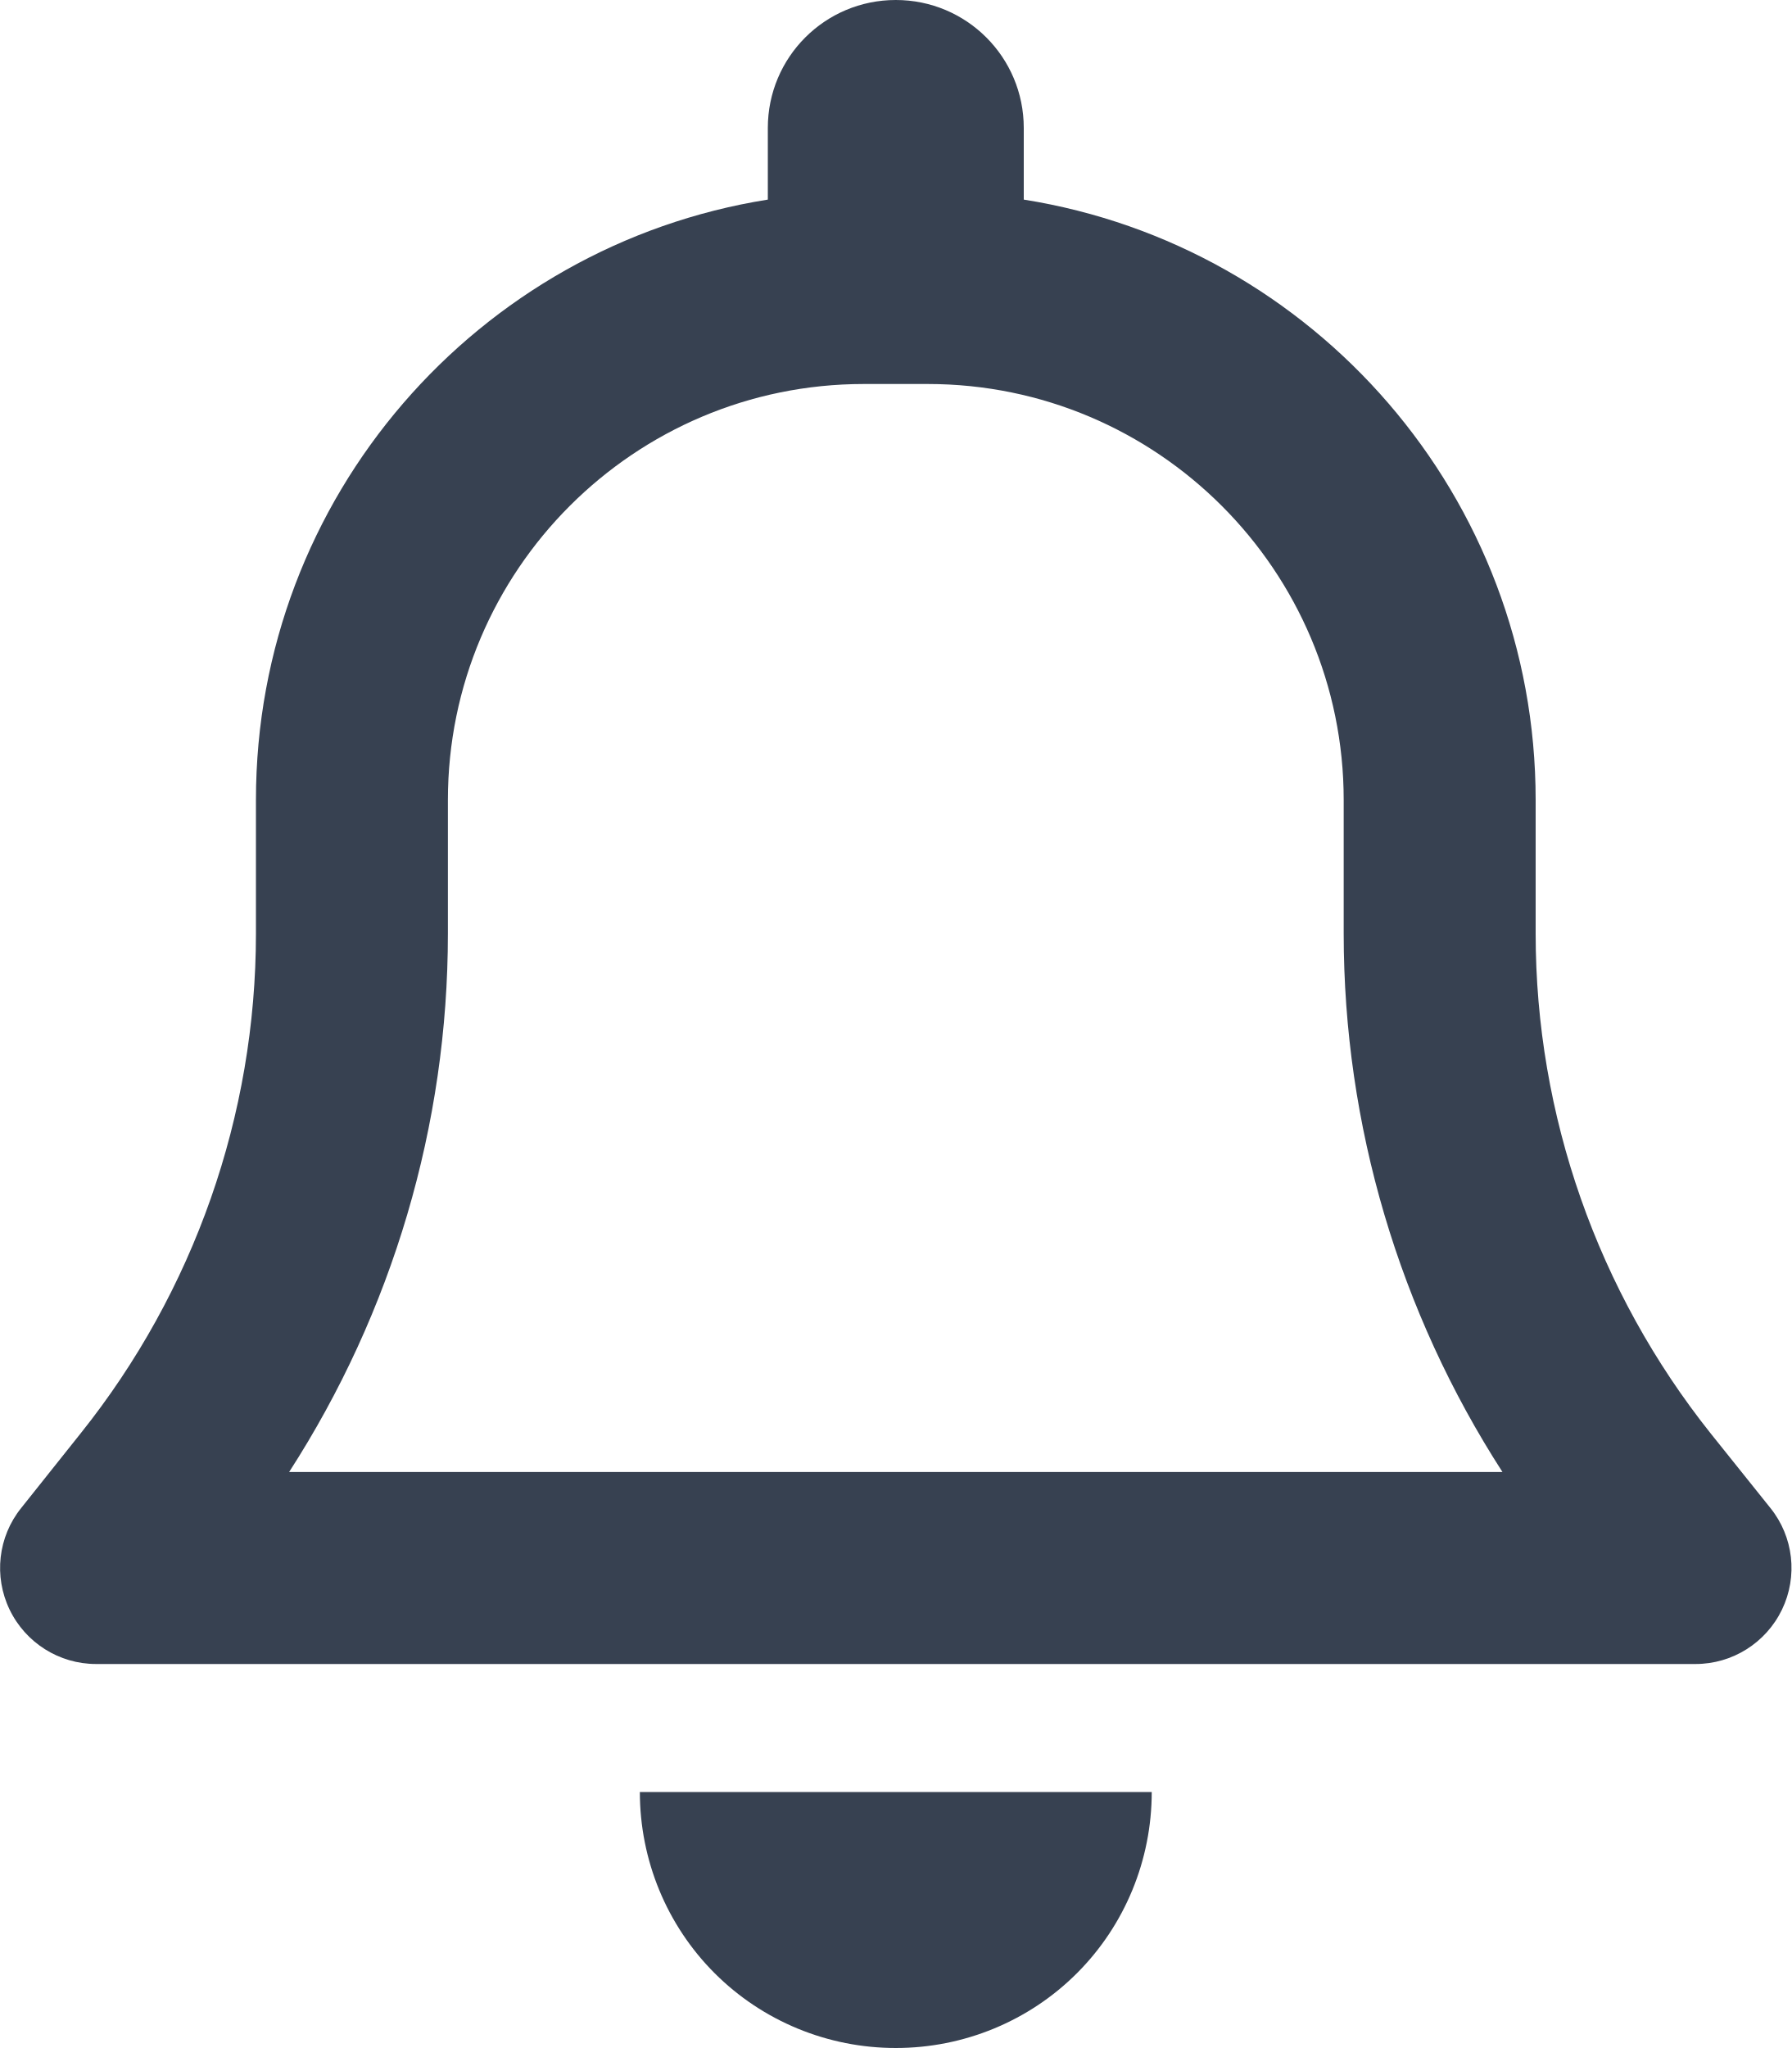
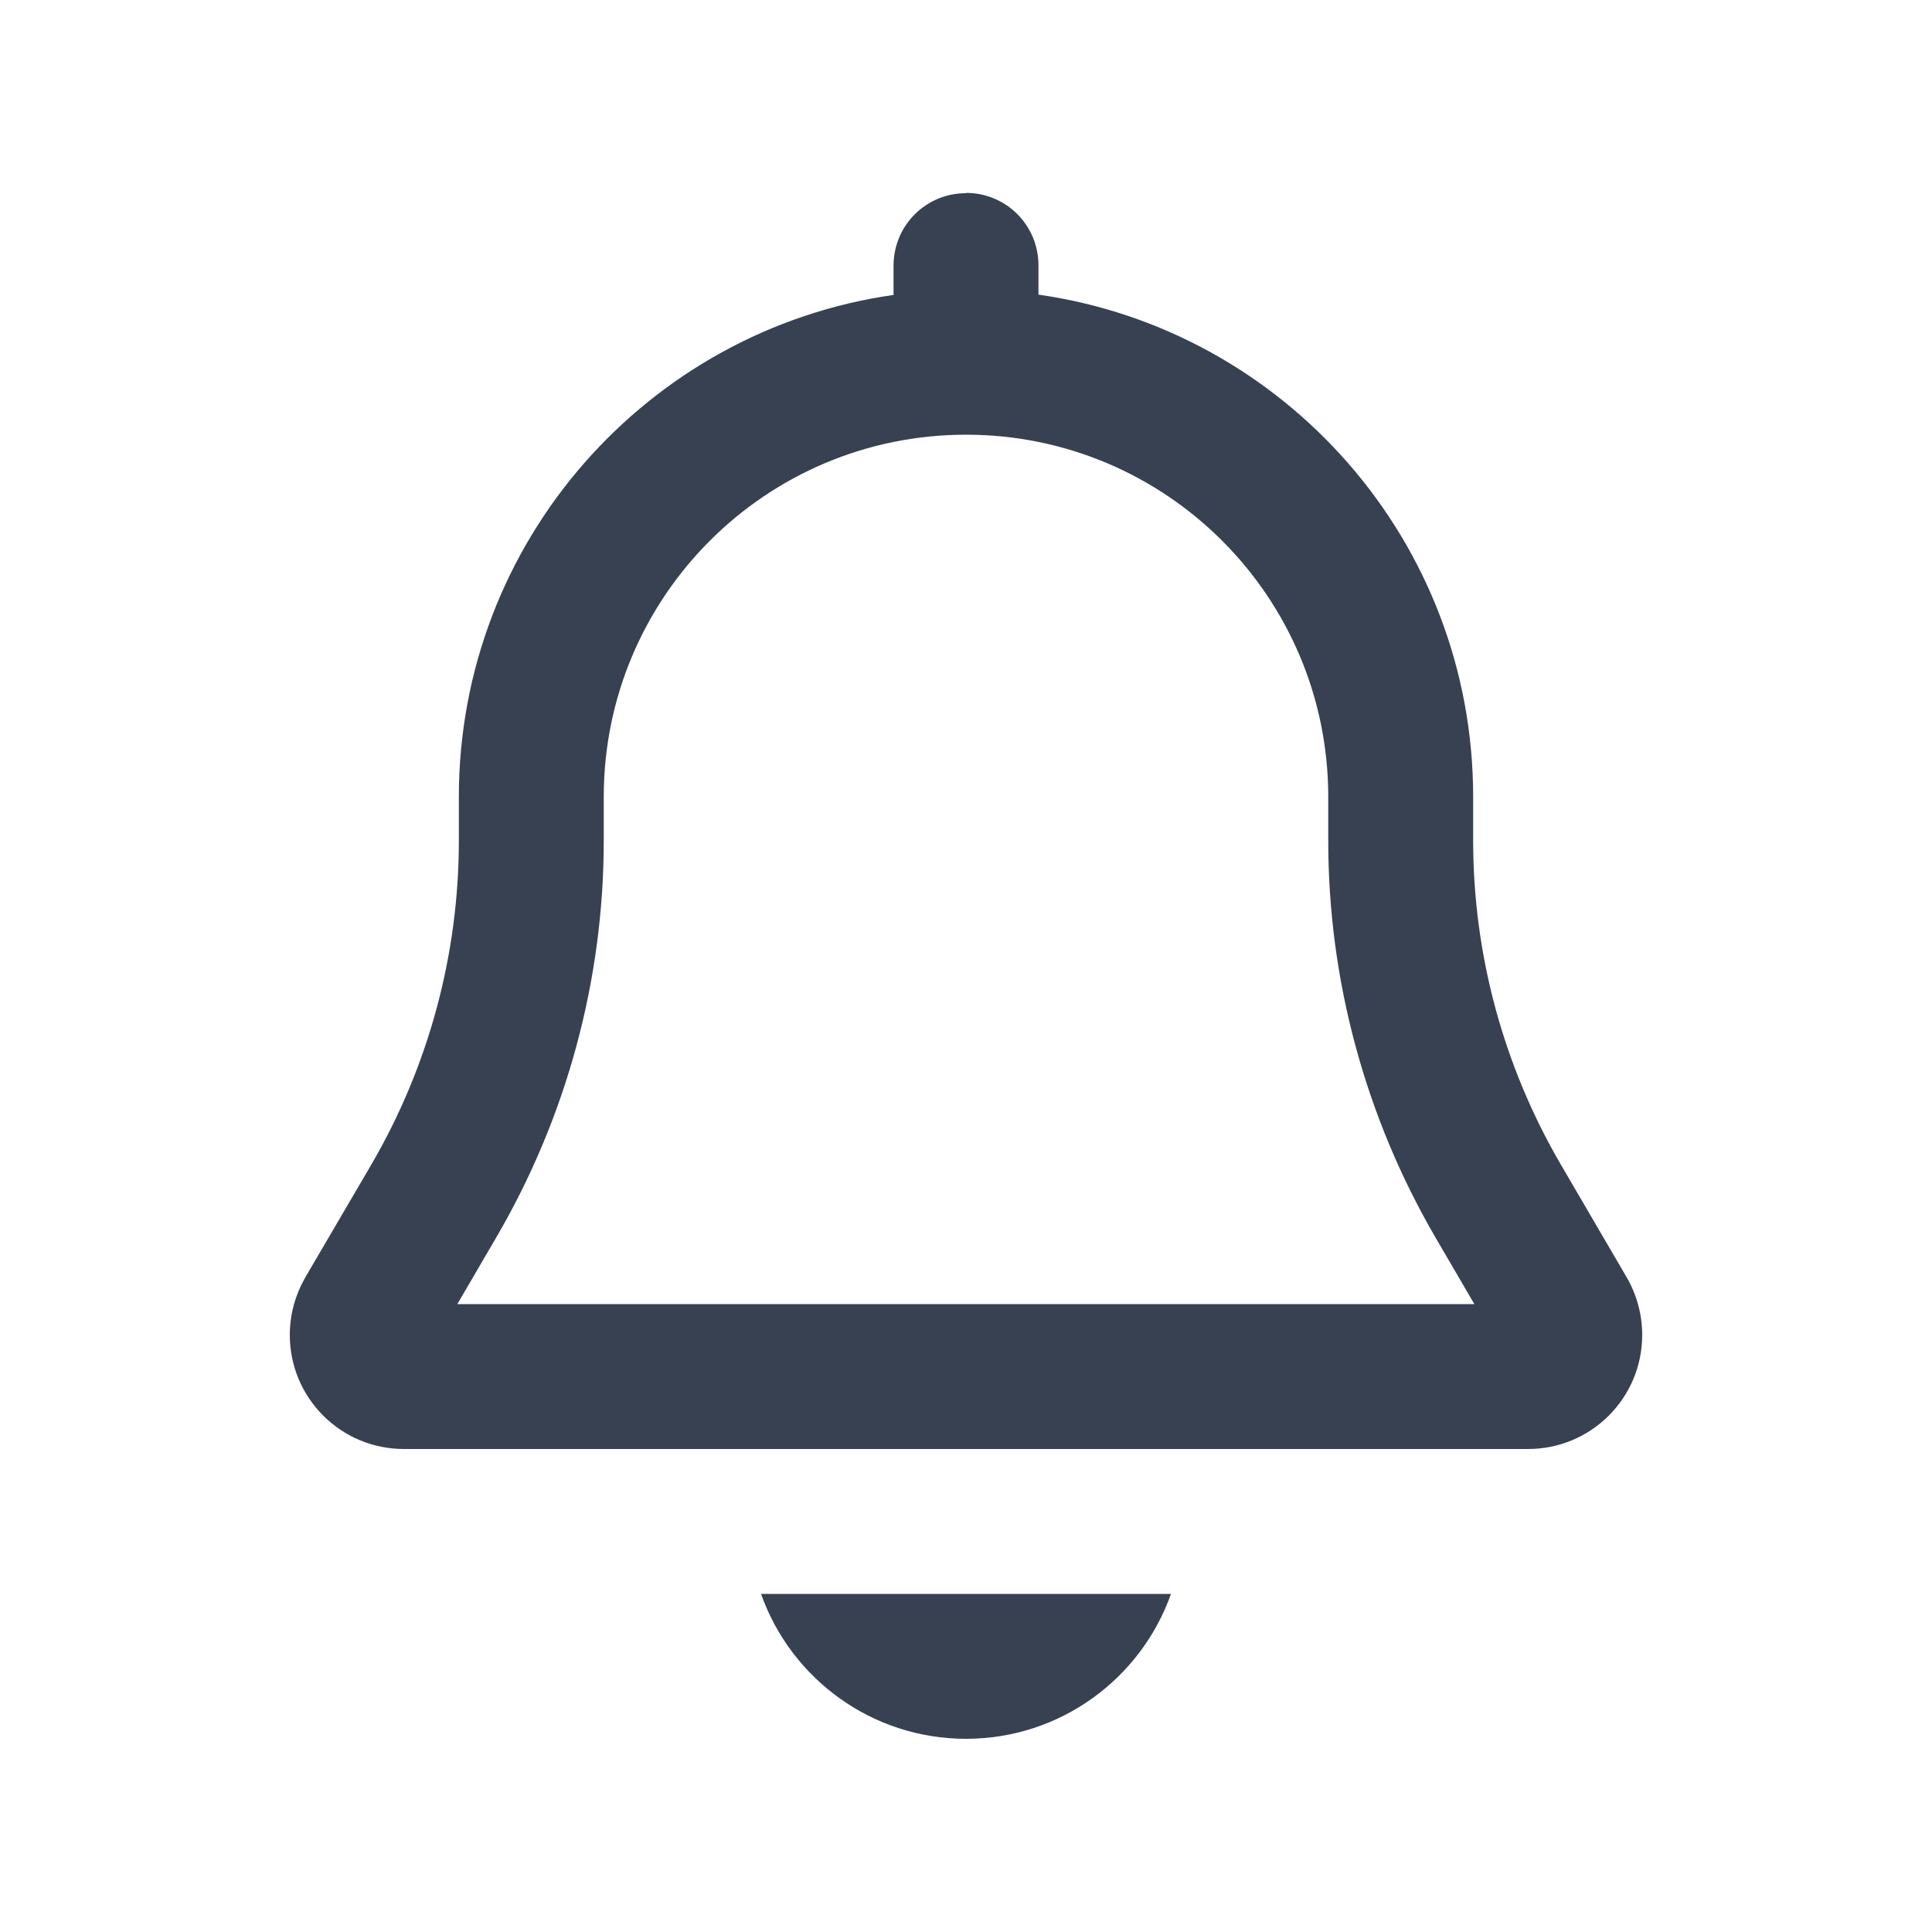
- <svg xmlns="http://www.w3.org/2000/svg" viewBox="0 0 448 512">
-   <path d="M224 0c-17.7 0-32 14.3-32 32V49.9C119.5 61.4 64 124.2 64 200v33.4c0 45.4-15.5 89.5-43.8 124.9L5.3 377c-5.8 7.2-6.9 17.1-2.9 25.4S14.8 416 24 416H424c9.2 0 17.6-5.3 21.6-13.6s2.9-18.2-2.9-25.4l-14.9-18.6C399.5 322.9 384 278.8 384 233.4V200c0-75.8-55.5-138.6-128-150.1V32c0-17.7-14.3-32-32-32zm0 96h8c57.4 0 104 46.6 104 104v33.4c0 47.9 13.9 94.6 39.7 134.6H72.3C98.1 328 112 281.3 112 233.4V200c0-57.4 46.6-104 104-104h8zm64 352H224 160c0 17 6.7 33.3 18.7 45.3s28.3 18.7 45.3 18.7s33.3-6.7 45.3-18.7s18.7-28.3 18.7-45.3z" fill="#374151" />
+ <svg xmlns="http://www.w3.org/2000/svg" viewBox="0 0 640 640">
+   <path fill="#374151" d="M320 64C306.7 64 296 74.7 296 88L296 97.7C214.6 109.3 152 179.4 152 264L152 278.5C152 316.2 142 353.2 123 385.8L101.1 423.2C97.8 429 96 435.5 96 442.2C96 463.1 112.9 480 133.8 480L506.2 480C527.1 480 544 463.1 544 442.2C544 435.5 542.2 428.9 538.9 423.2L517 385.7C498 353.1 488 316.1 488 278.4L488 263.9C488 179.3 425.4 109.2 344 97.6L344 87.9C344 74.6 333.3 63.9 320 63.9zM488.4 432L151.5 432L164.4 409.9C187.7 370 200 324.6 200 278.5L200 264C200 197.7 253.7 144 320 144C386.3 144 440 197.7 440 264L440 278.5C440 324.7 452.3 370 475.5 409.9L488.4 432zM252.1 528C262 556 288.7 576 320 576C351.3 576 378 556 387.9 528L252.1 528z" />
</svg>
